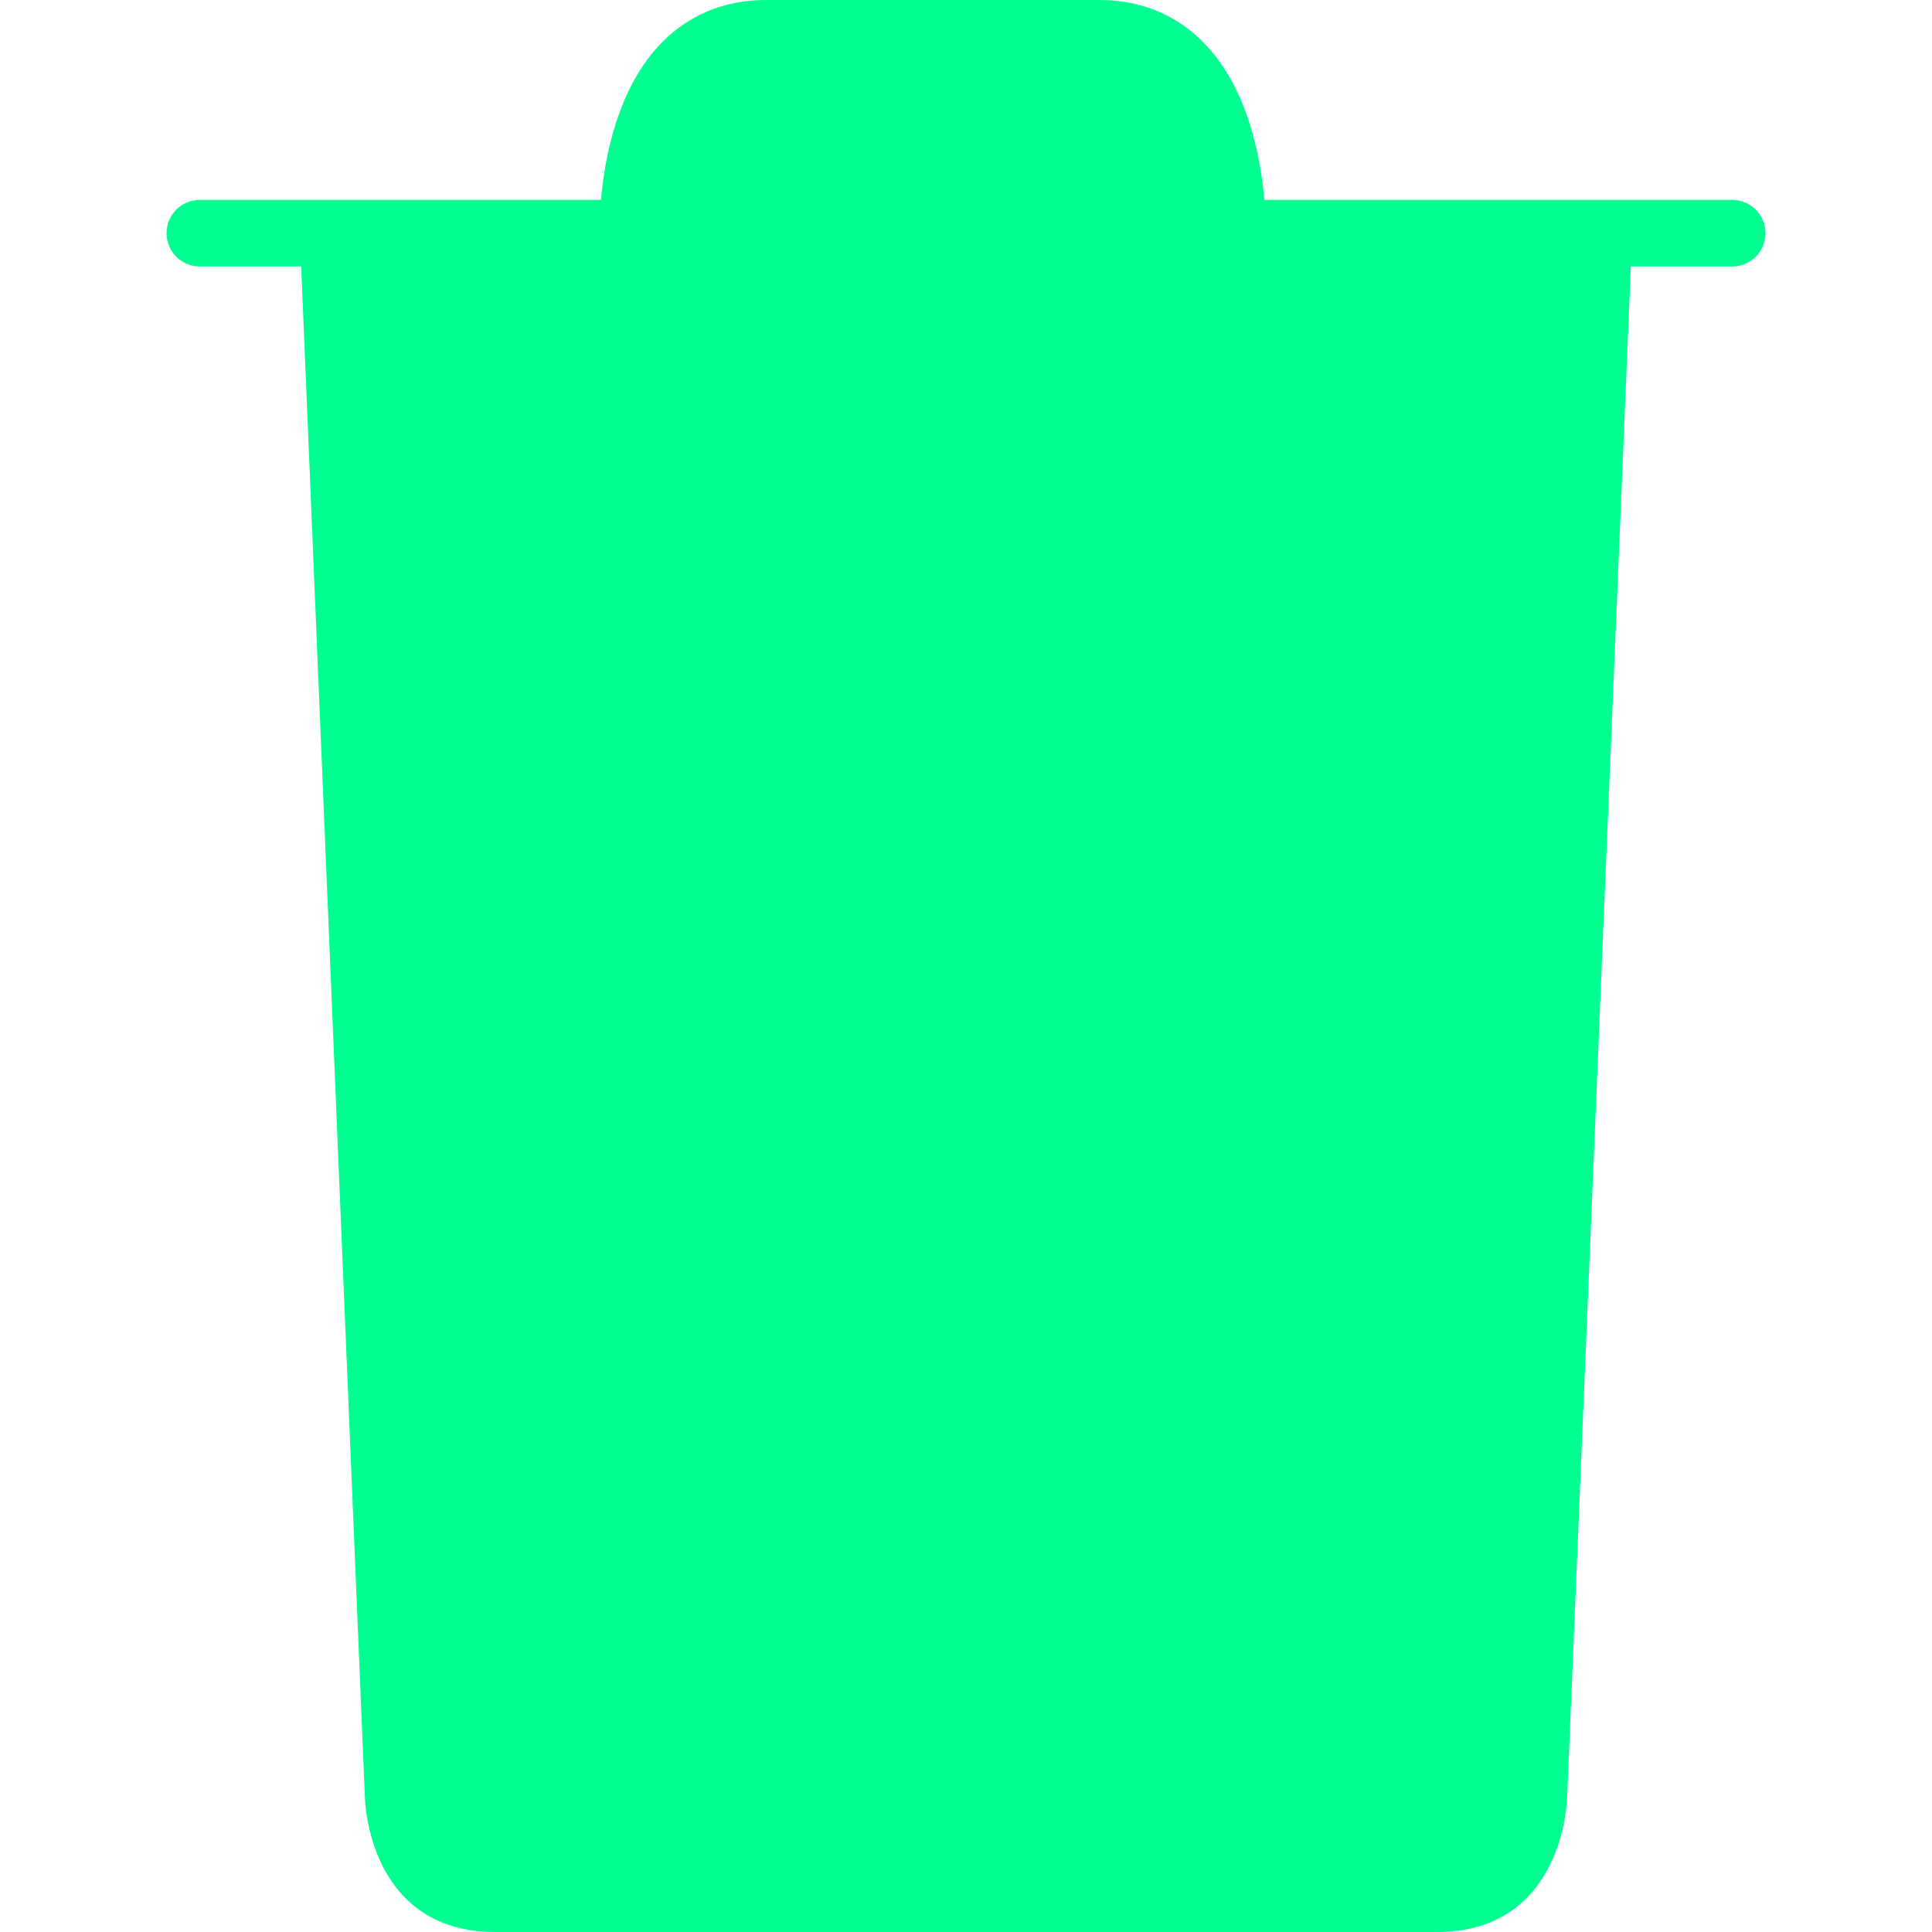
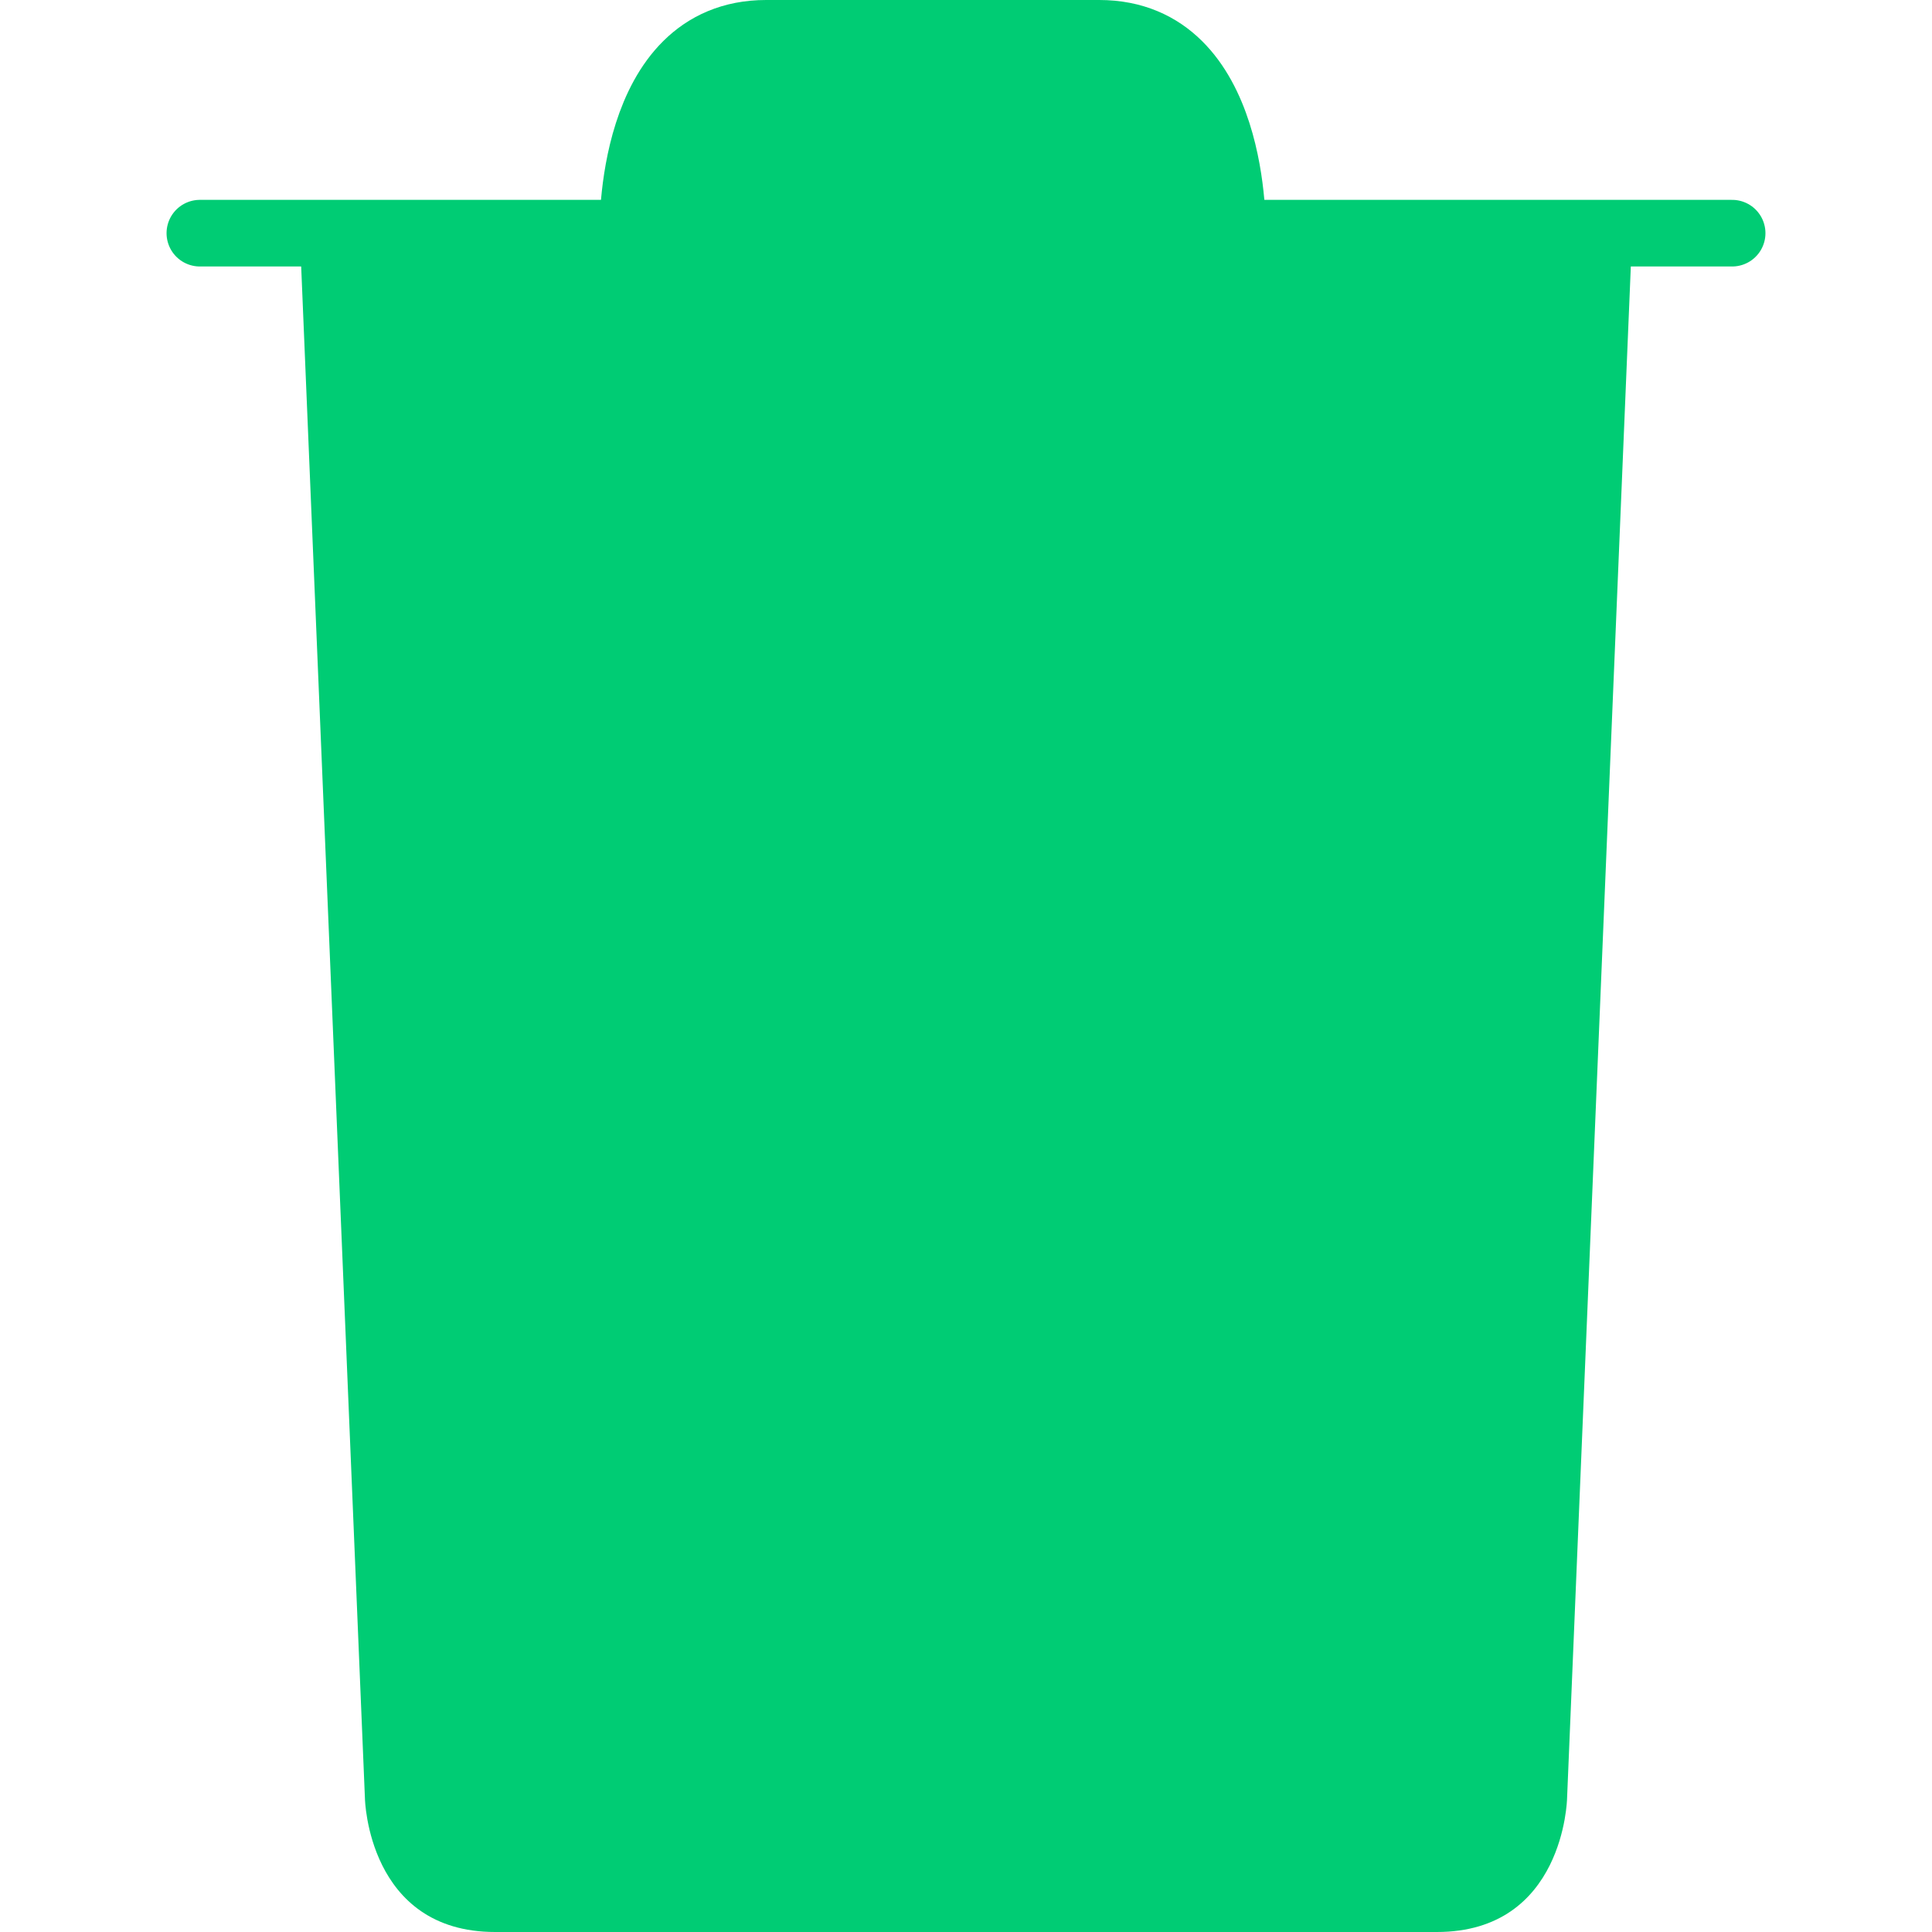
<svg xmlns="http://www.w3.org/2000/svg" version="1.1" id="Capa_1" x="0px" y="0px" viewBox="0 0 58 58" style="enable-background:new 0 0 58 58;" xml:space="preserve" width="512px" height="512px" class="">
  <g>
-     <path d="M49,7l-1.956,47c0,0-0.085,4-3.908,4H28.54h-0.059H14.864c-3.823,0-3.908-4-3.908-4L9,7" data-original="#23A24D" class="active-path" data-old_color="#23A24D" fill="#00FF91" />
-     <path style="stroke-width:2;stroke-miterlimit:10;" d="M36.999,7c0,0,0.156-6-4-6h-5.061h0.122H23  c-4.156,0-4,6-4,6" stroke="#00FF91" fill="#00FF91" />
-     <line style="stroke-width:2;stroke-linecap:round;stroke-linejoin:round;stroke-miterlimit:10;" x1="29" y1="17" x2="29" y2="50" stroke="#00FF91" fill="#00FF91" />
-     <line style="stroke-width:2;stroke-linecap:round;stroke-linejoin:round;stroke-miterlimit:10;" x1="19" y1="17" x2="19" y2="50" stroke="#00FF91" fill="#00FF91" />
-     <line style="stroke-width:2;stroke-linecap:round;stroke-linejoin:round;stroke-miterlimit:10;" x1="39" y1="17" x2="39" y2="50" stroke="#00FF91" fill="#00FF91" />
-     <line style="stroke-width:2;stroke-linecap:round;stroke-linejoin:round;stroke-miterlimit:10;" x1="6" y1="7" x2="52" y2="7" stroke="#00FF91" fill="#00FF91" />
+     <path d="M49,7l-1.956,47c0,0-0.085,4-3.908,4H28.54h-0.059H14.864c-3.823,0-3.908-4-3.908-4L9,7" data-original="#23A24D" class="active-path" data-old_color="#00cc74" fill="#00cc74" />
+     <path style="stroke-width:2;stroke-miterlimit:10;" d="M36.999,7c0,0,0.156-6-4-6h-5.061h0.122H23  c-4.156,0-4,6-4,6" stroke="#00cc74" fill="#00cc74" />
+     <line style="stroke-width:2;stroke-linecap:round;stroke-linejoin:round;stroke-miterlimit:10;" x1="29" y1="17" x2="29" y2="50" stroke="#00cc74" fill="#00cc74" />
+     <line style="stroke-width:2;stroke-linecap:round;stroke-linejoin:round;stroke-miterlimit:10;" x1="19" y1="17" x2="19" y2="50" stroke="#00cc74" fill="#00cc74" />
+     <line style="stroke-width:2;stroke-linecap:round;stroke-linejoin:round;stroke-miterlimit:10;" x1="39" y1="17" x2="39" y2="50" stroke="#00cc74" fill="#00cc74" />
+     <line style="stroke-width:2;stroke-linecap:round;stroke-linejoin:round;stroke-miterlimit:10;" x1="6" y1="7" x2="52" y2="7" stroke="#00cc74" fill="#00cc74" />
  </g>
</svg>
